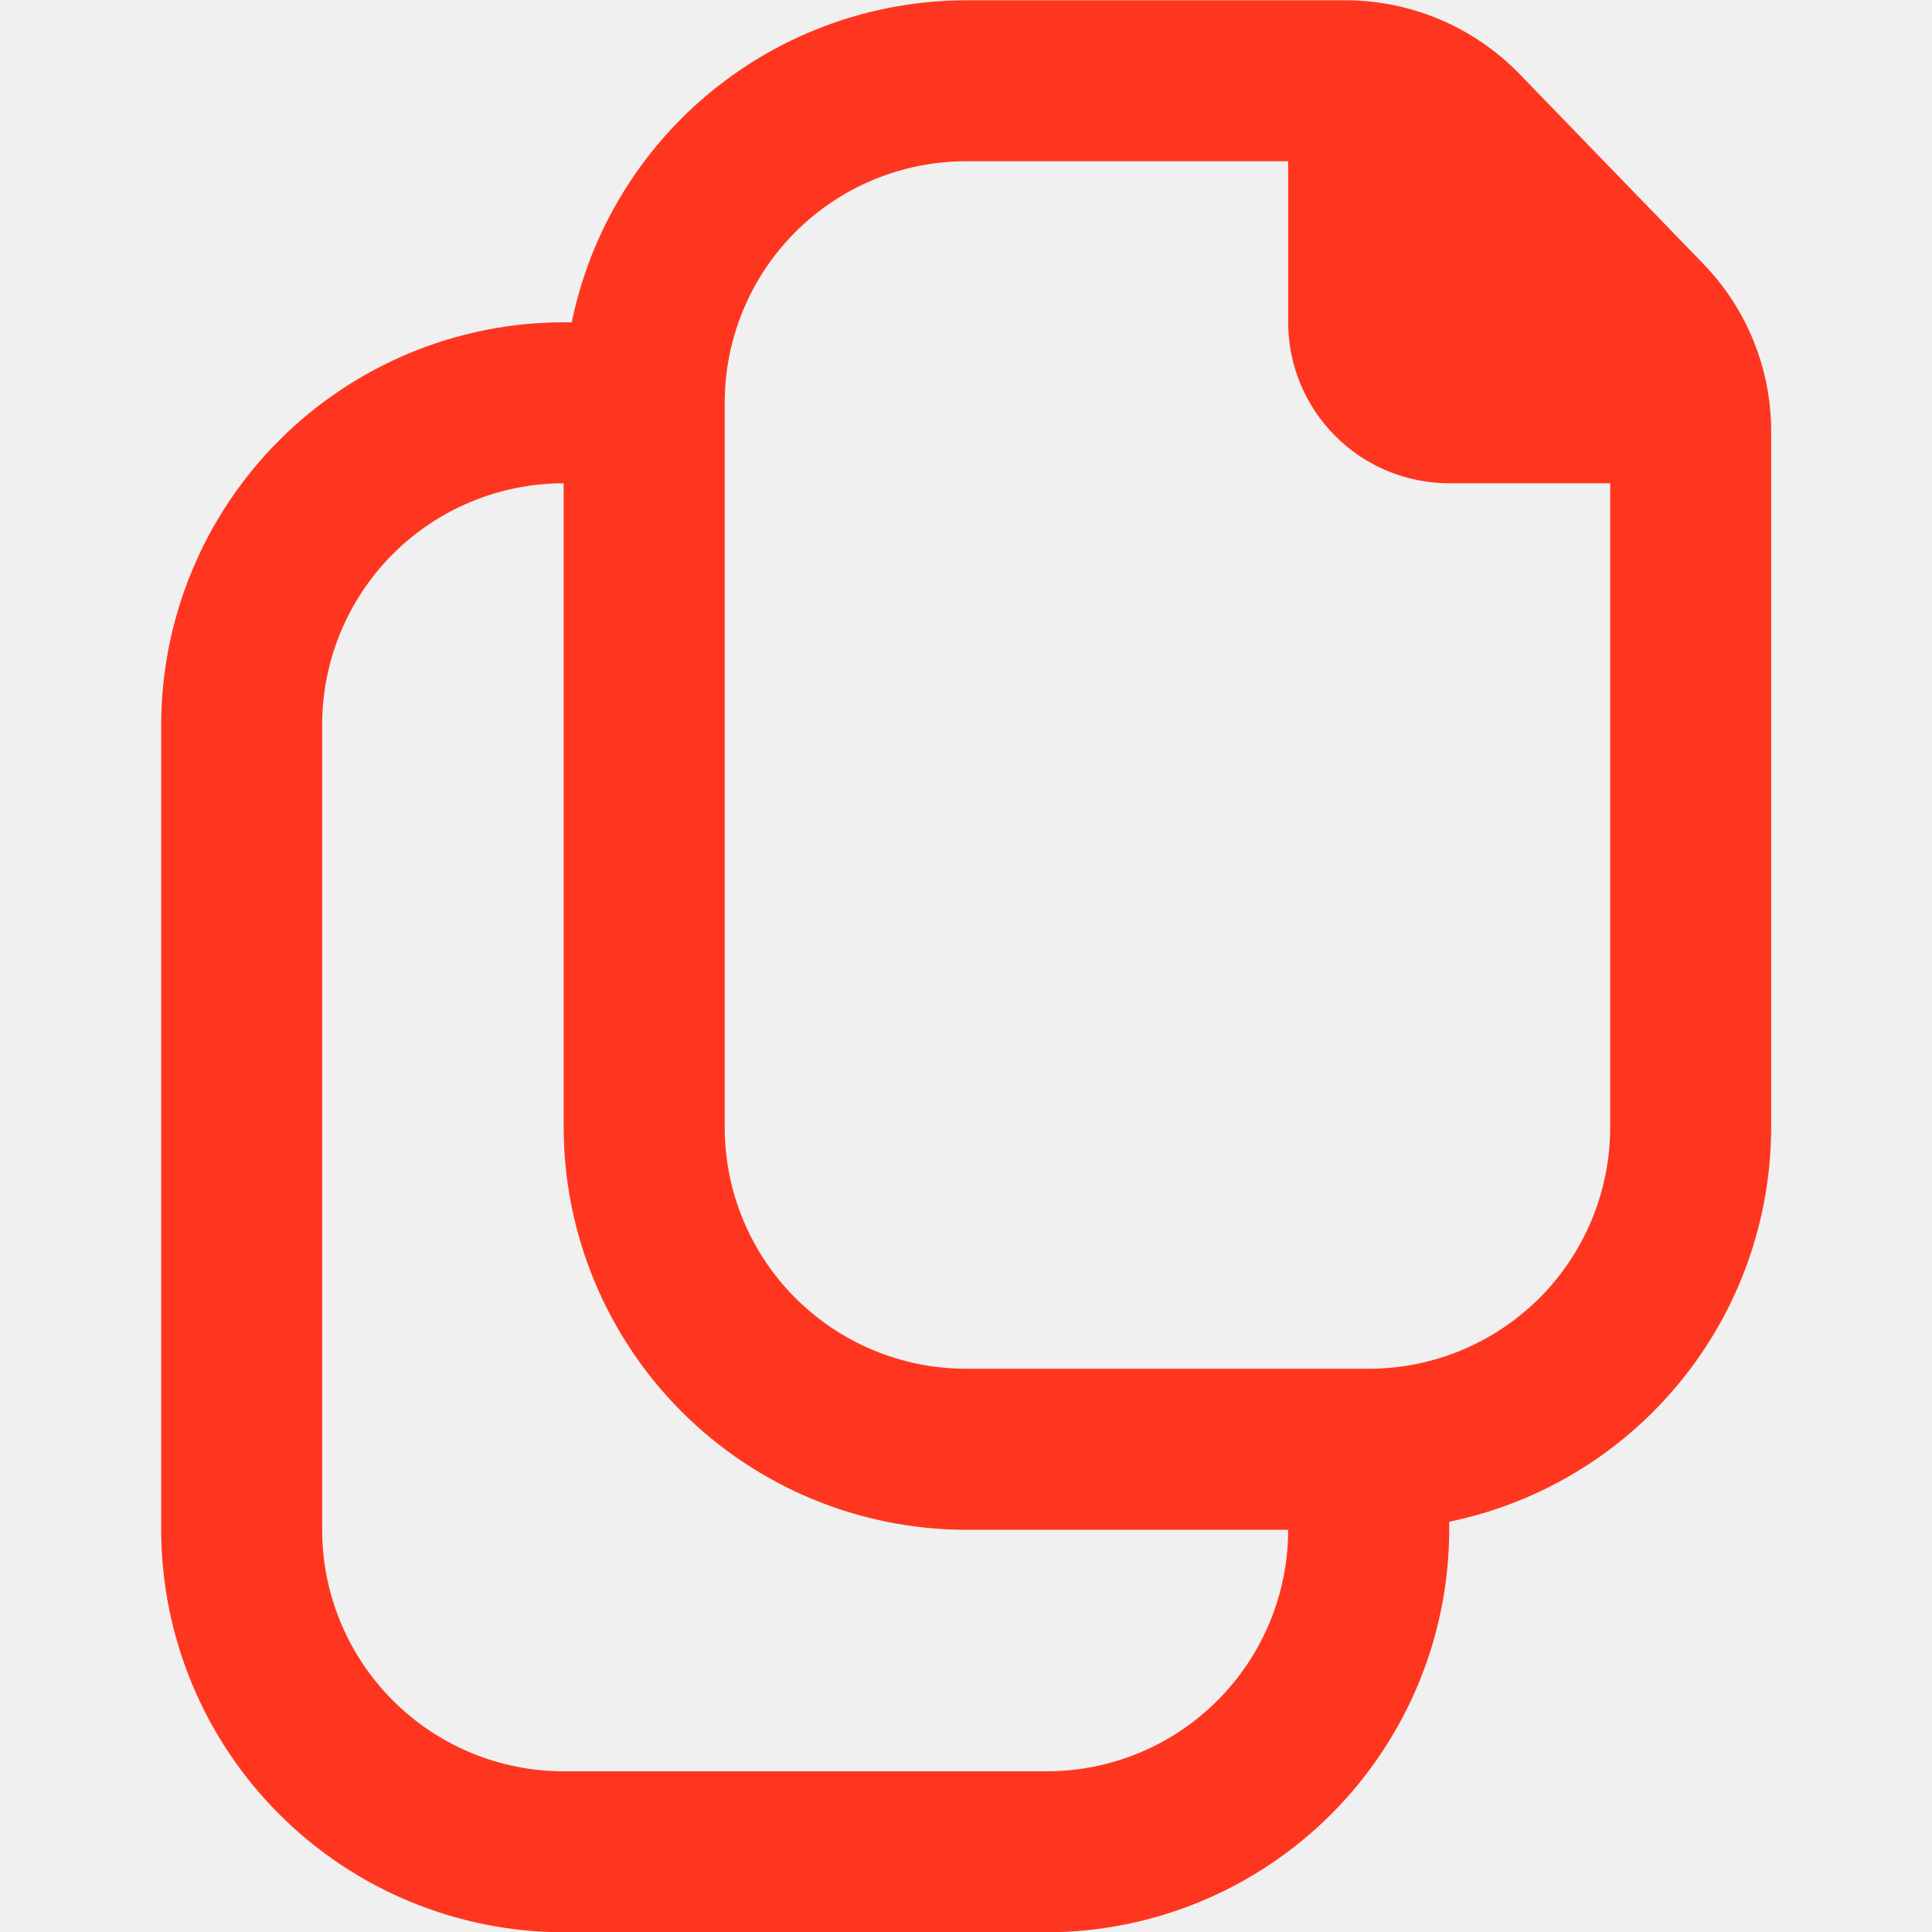
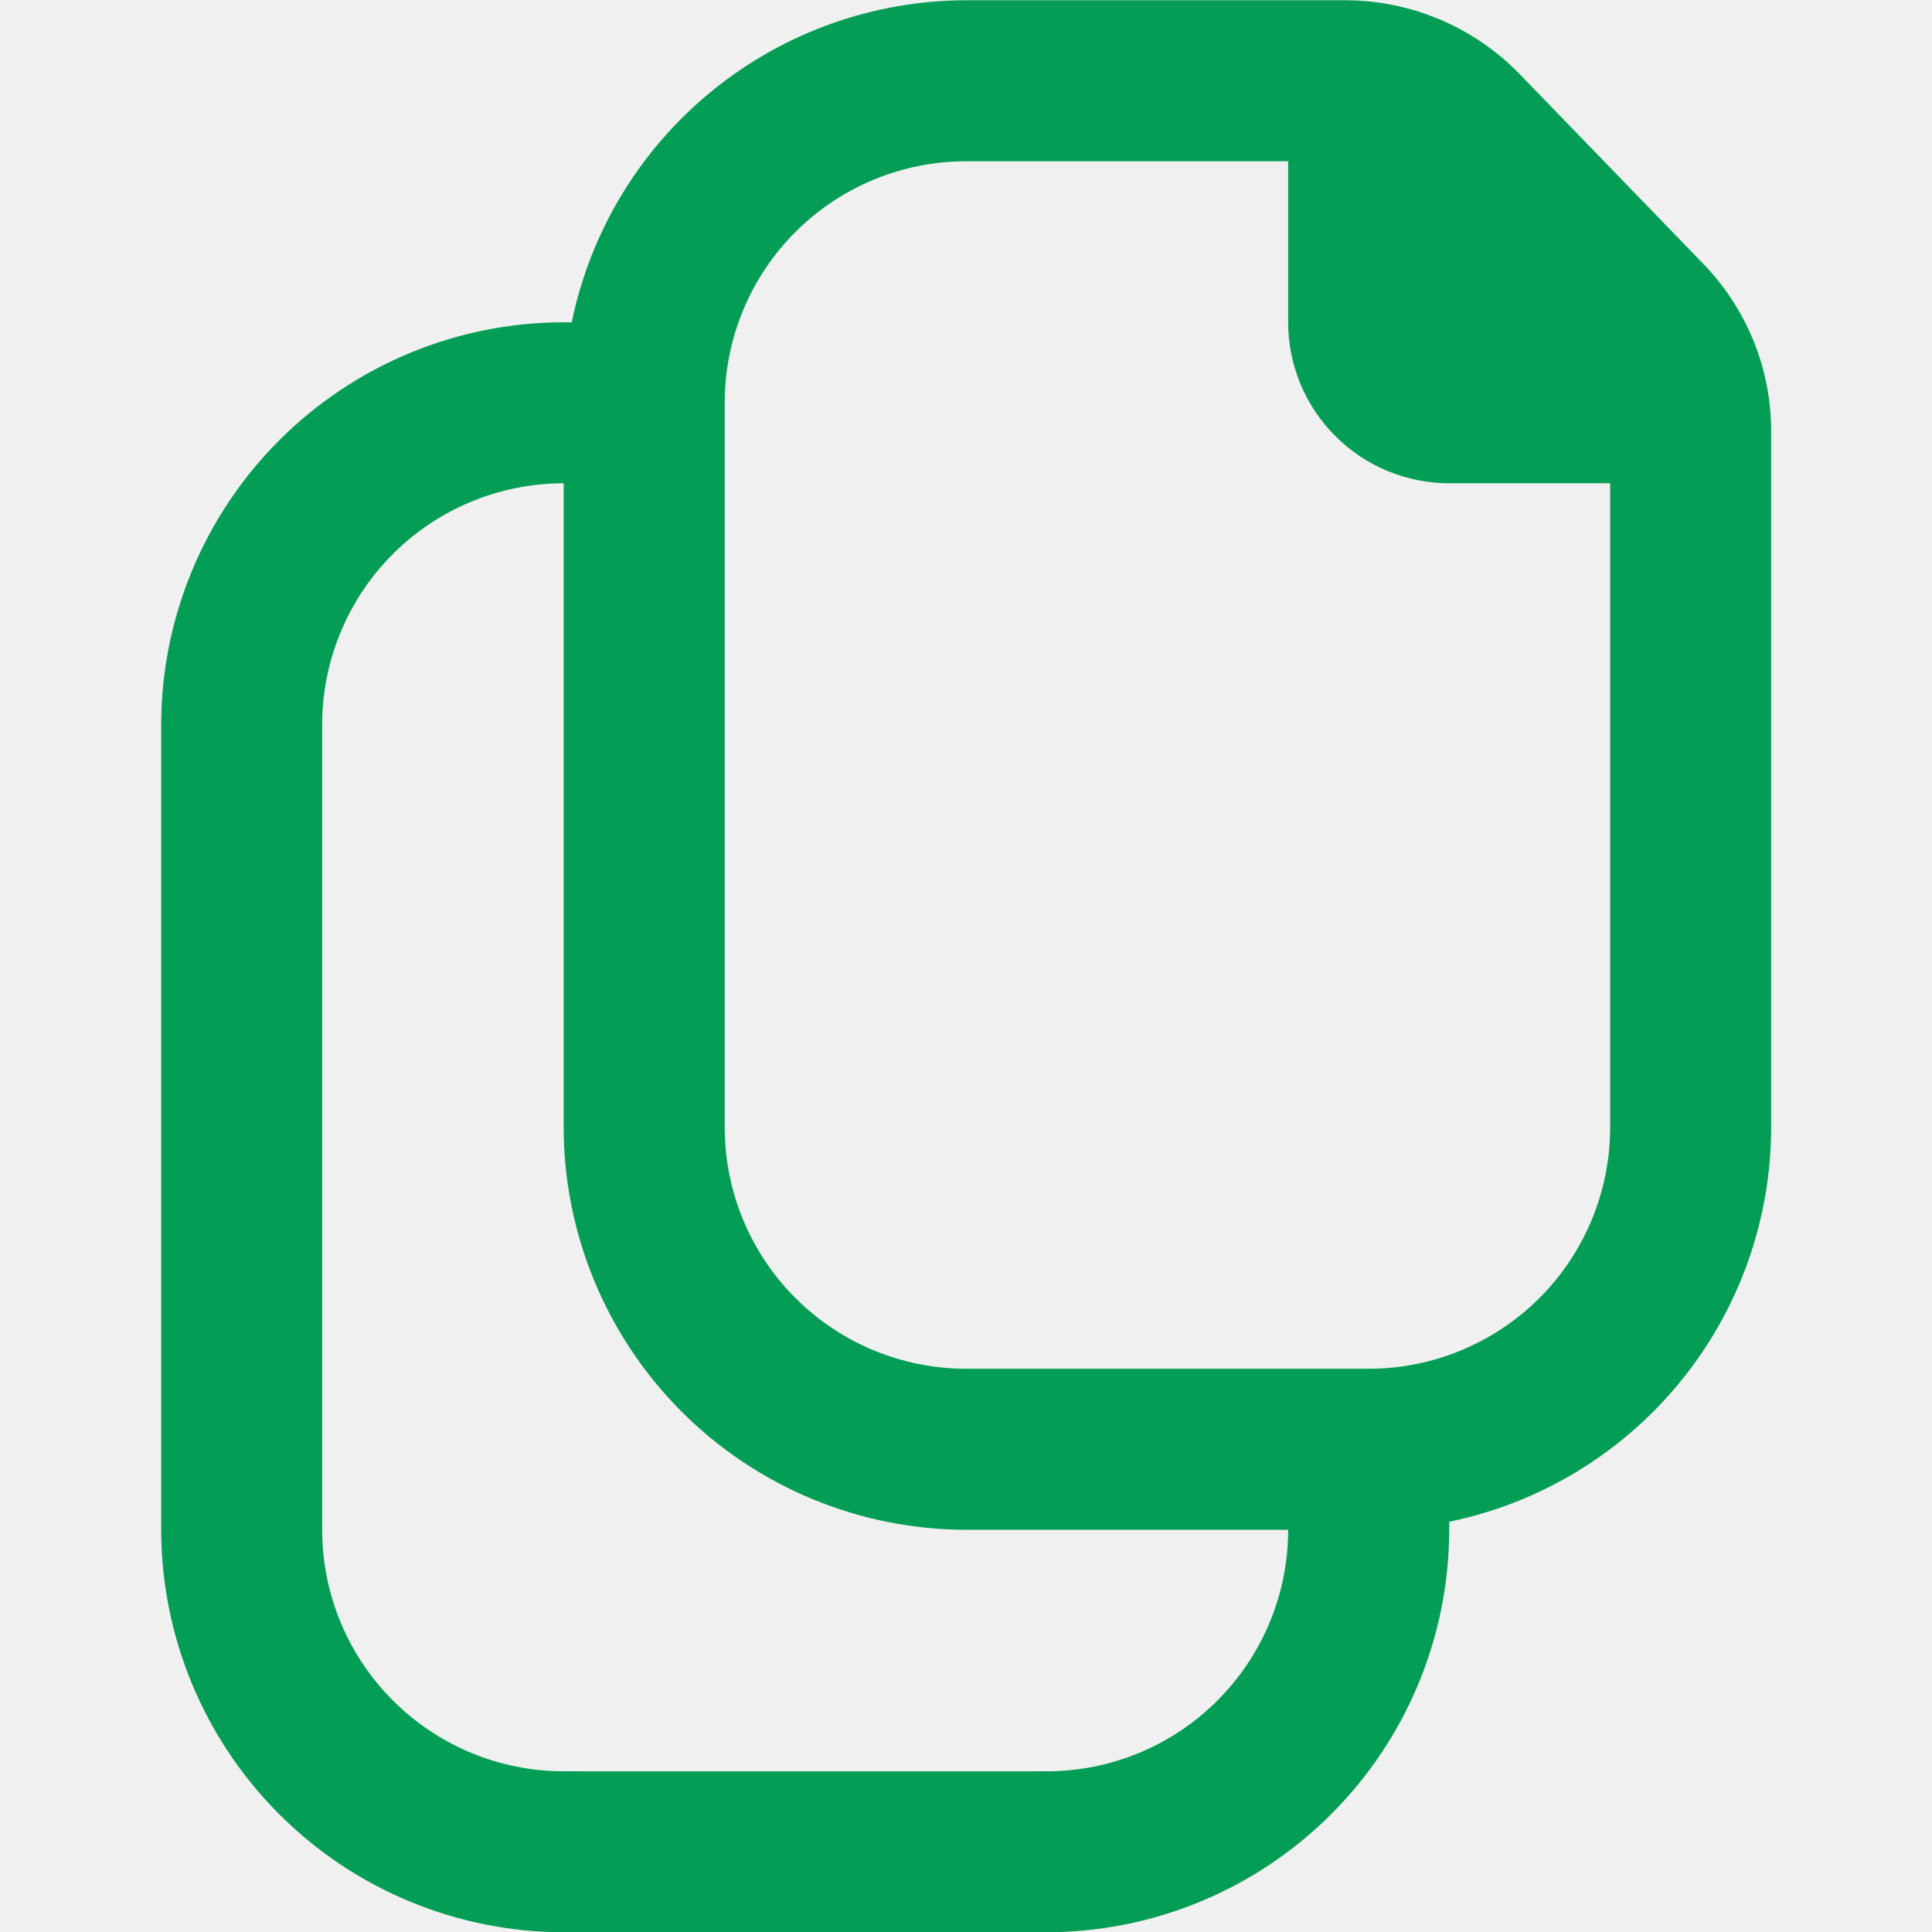
<svg xmlns="http://www.w3.org/2000/svg" width="28" height="28" viewBox="0 0 28 28" fill="none">
  <g clip-path="url(#clip0_5357_46878)">
-     <path d="M24.683 3.821L22.019 1.069C21.692 0.733 21.3 0.466 20.869 0.283C20.437 0.1 19.973 0.005 19.503 0.004L14.003 0.004C12.658 0.006 11.356 0.471 10.315 1.321C9.273 2.171 8.557 3.354 8.286 4.671H8.169C6.623 4.672 5.14 5.288 4.047 6.381C2.953 7.475 2.338 8.957 2.336 10.504V22.171C2.338 23.717 2.953 25.2 4.047 26.293C5.14 27.387 6.623 28.002 8.169 28.004H15.169C16.716 28.002 18.198 27.387 19.292 26.293C20.386 25.2 21.001 23.717 21.003 22.171V22.054C22.319 21.783 23.502 21.067 24.352 20.025C25.203 18.984 25.668 17.681 25.669 16.337V6.257C25.671 5.348 25.317 4.474 24.683 3.821ZM15.169 25.671H8.169C7.241 25.671 6.351 25.302 5.694 24.645C5.038 23.989 4.669 23.099 4.669 22.171V10.504C4.669 9.576 5.038 8.685 5.694 8.029C6.351 7.373 7.241 7.004 8.169 7.004V16.337C8.171 17.884 8.786 19.366 9.88 20.46C10.973 21.553 12.456 22.169 14.003 22.171H18.669C18.669 23.099 18.3 23.989 17.644 24.645C16.988 25.302 16.098 25.671 15.169 25.671ZM19.836 19.837H14.003C13.074 19.837 12.184 19.468 11.528 18.812C10.871 18.156 10.503 17.265 10.503 16.337V5.837C10.503 4.909 10.871 4.019 11.528 3.362C12.184 2.706 13.074 2.337 14.003 2.337H18.669V4.671C18.669 5.289 18.915 5.883 19.353 6.32C19.79 6.758 20.384 7.004 21.003 7.004H23.336V16.337C23.336 17.265 22.967 18.156 22.311 18.812C21.654 19.468 20.764 19.837 19.836 19.837Z" fill="#FF361F" />
+     <path d="M24.683 3.821L22.019 1.069C21.692 0.733 21.3 0.466 20.869 0.283C20.437 0.1 19.973 0.005 19.503 0.004L14.003 0.004C12.658 0.006 11.356 0.471 10.315 1.321C9.273 2.171 8.557 3.354 8.286 4.671H8.169C6.623 4.672 5.14 5.288 4.047 6.381C2.953 7.475 2.338 8.957 2.336 10.504V22.171C2.338 23.717 2.953 25.2 4.047 26.293C5.14 27.387 6.623 28.002 8.169 28.004H15.169C16.716 28.002 18.198 27.387 19.292 26.293C20.386 25.2 21.001 23.717 21.003 22.171V22.054C22.319 21.783 23.502 21.067 24.352 20.025C25.203 18.984 25.668 17.681 25.669 16.337V6.257C25.671 5.348 25.317 4.474 24.683 3.821ZM15.169 25.671H8.169C7.241 25.671 6.351 25.302 5.694 24.645C5.038 23.989 4.669 23.099 4.669 22.171V10.504C4.669 9.576 5.038 8.685 5.694 8.029C6.351 7.373 7.241 7.004 8.169 7.004V16.337C8.171 17.884 8.786 19.366 9.88 20.46C10.973 21.553 12.456 22.169 14.003 22.171H18.669C18.669 23.099 18.3 23.989 17.644 24.645C16.988 25.302 16.098 25.671 15.169 25.671ZM19.836 19.837H14.003C13.074 19.837 12.184 19.468 11.528 18.812C10.871 18.156 10.503 17.265 10.503 16.337V5.837C10.503 4.909 10.871 4.019 11.528 3.362C12.184 2.706 13.074 2.337 14.003 2.337H18.669V4.671C18.669 5.289 18.915 5.883 19.353 6.32C19.79 6.758 20.384 7.004 21.003 7.004H23.336V16.337C23.336 17.265 22.967 18.156 22.311 18.812C21.654 19.468 20.764 19.837 19.836 19.837Z" fill="#039D55" />
  </g>
  <defs>
    <clipPath id="clip0_5357_46878">
      <rect width="28" height="28" fill="white" />
    </clipPath>
  </defs>
</svg>
